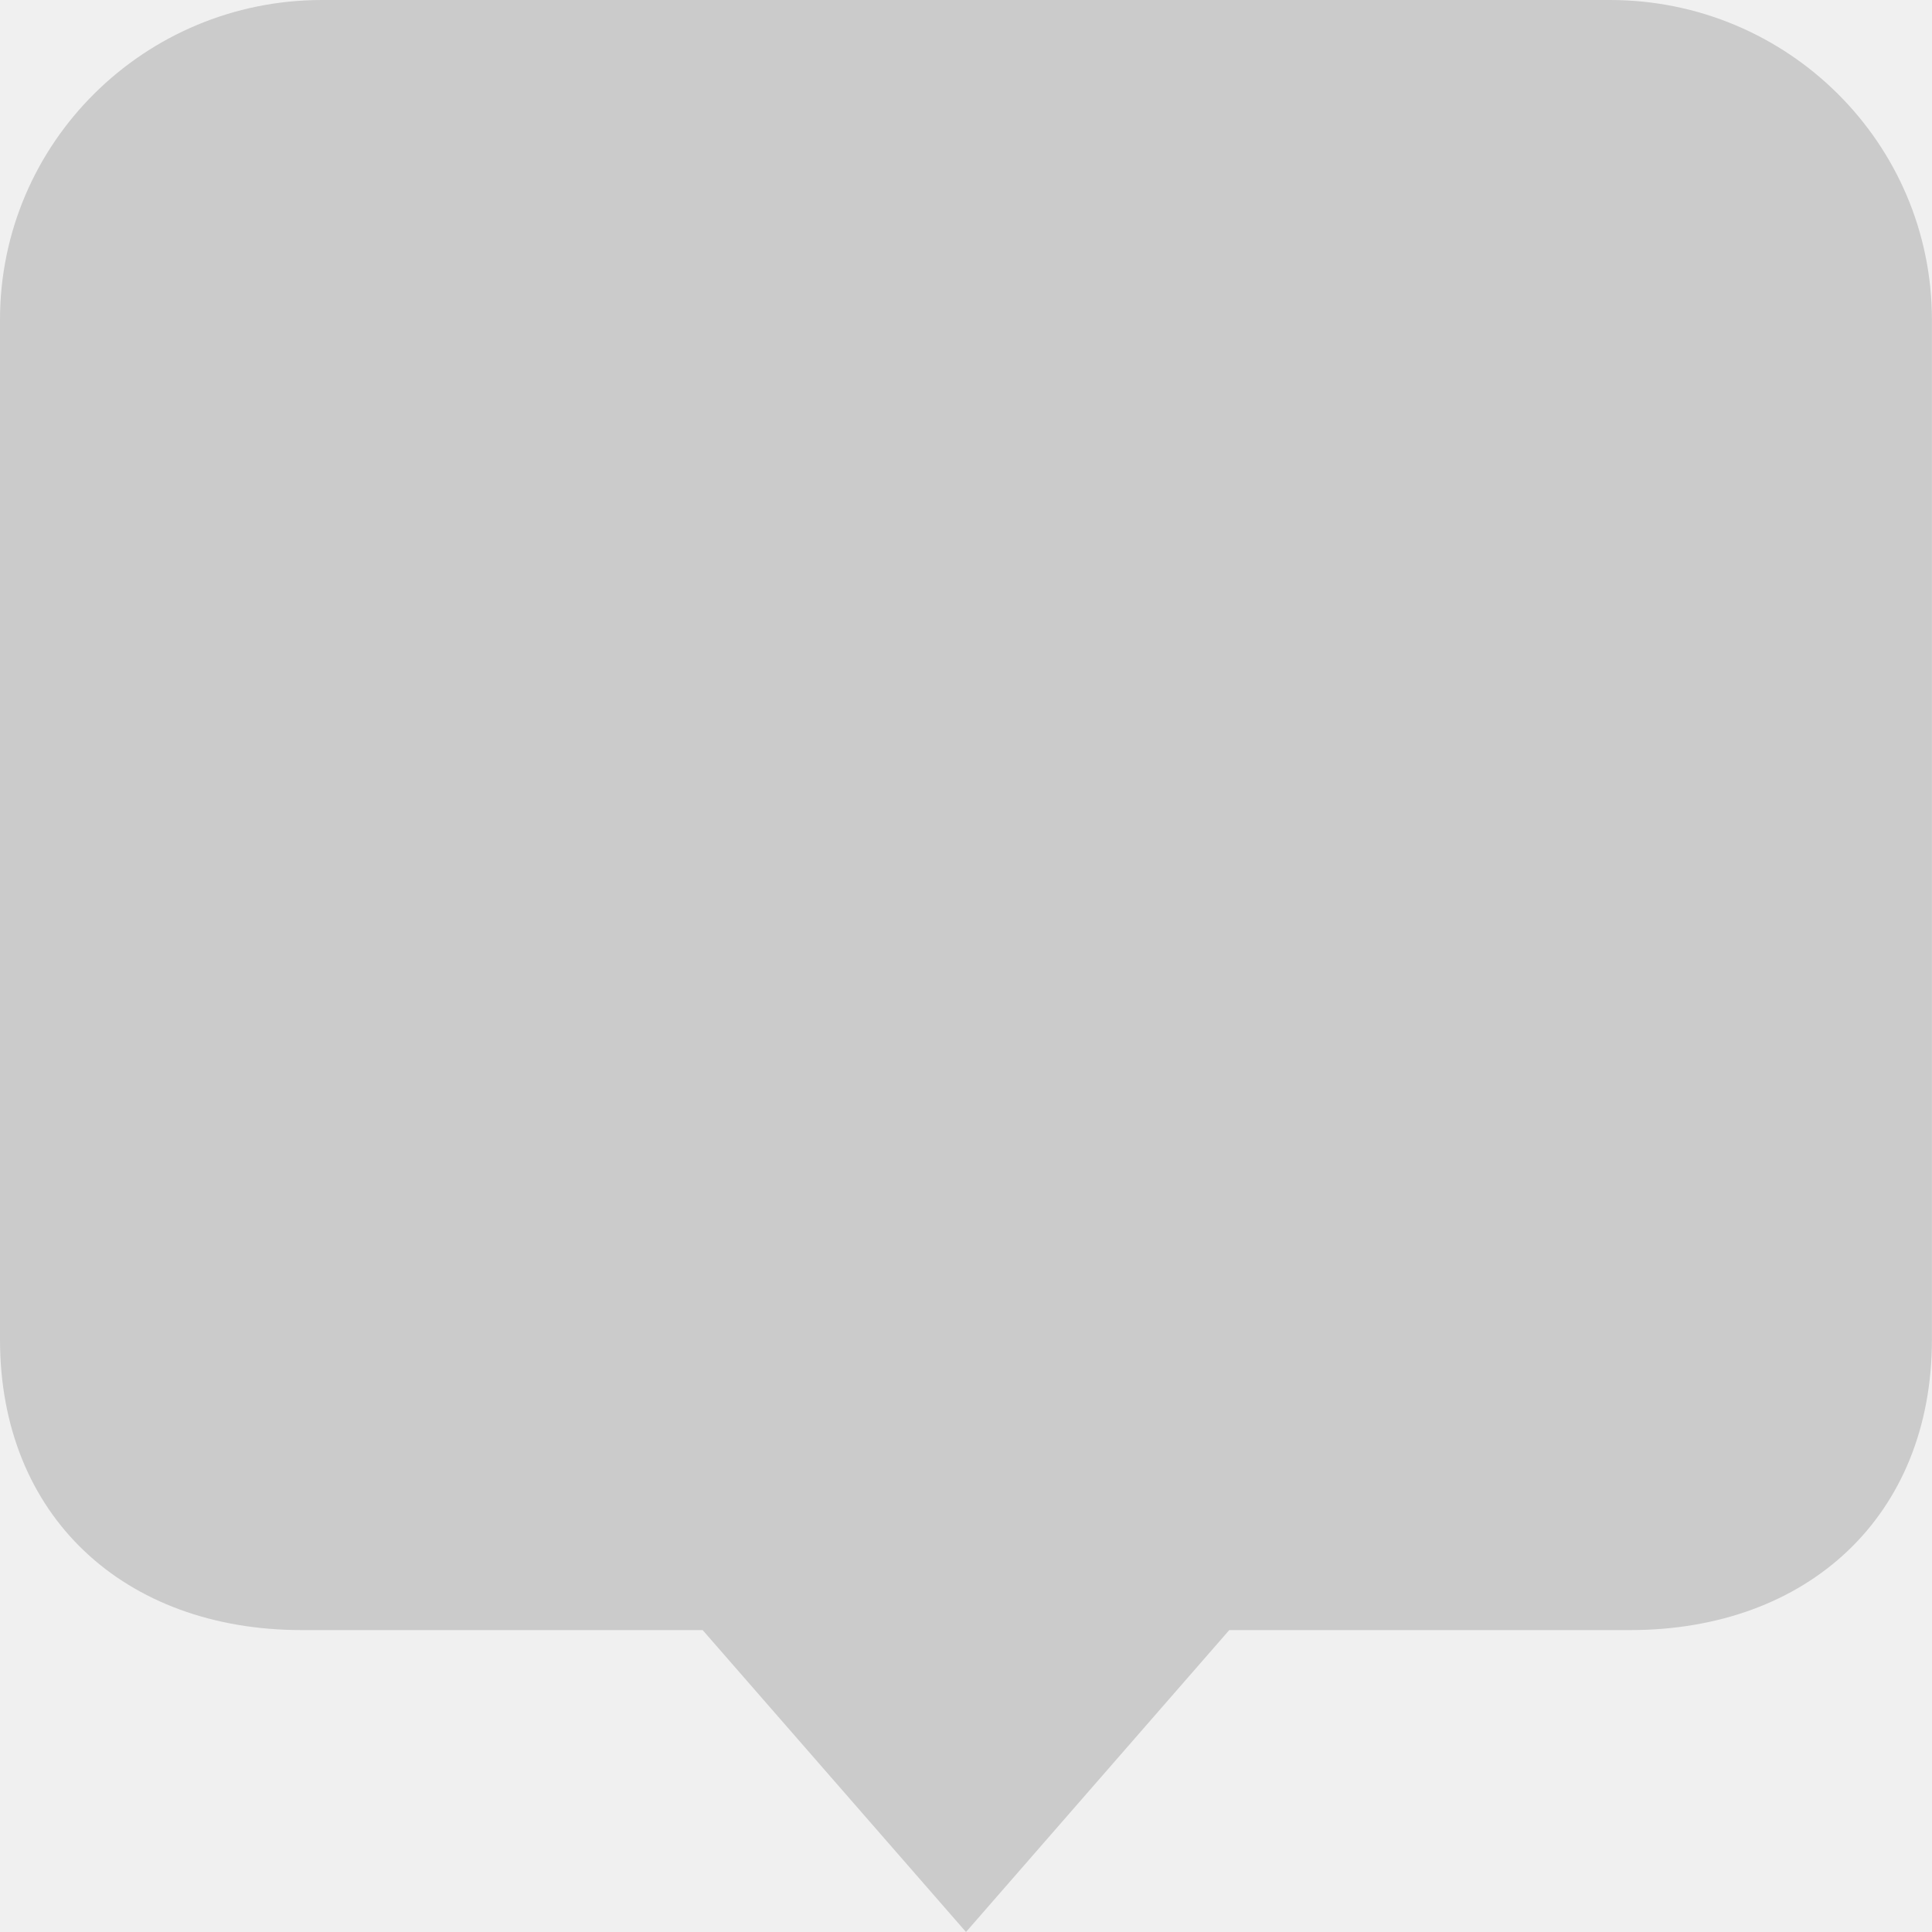
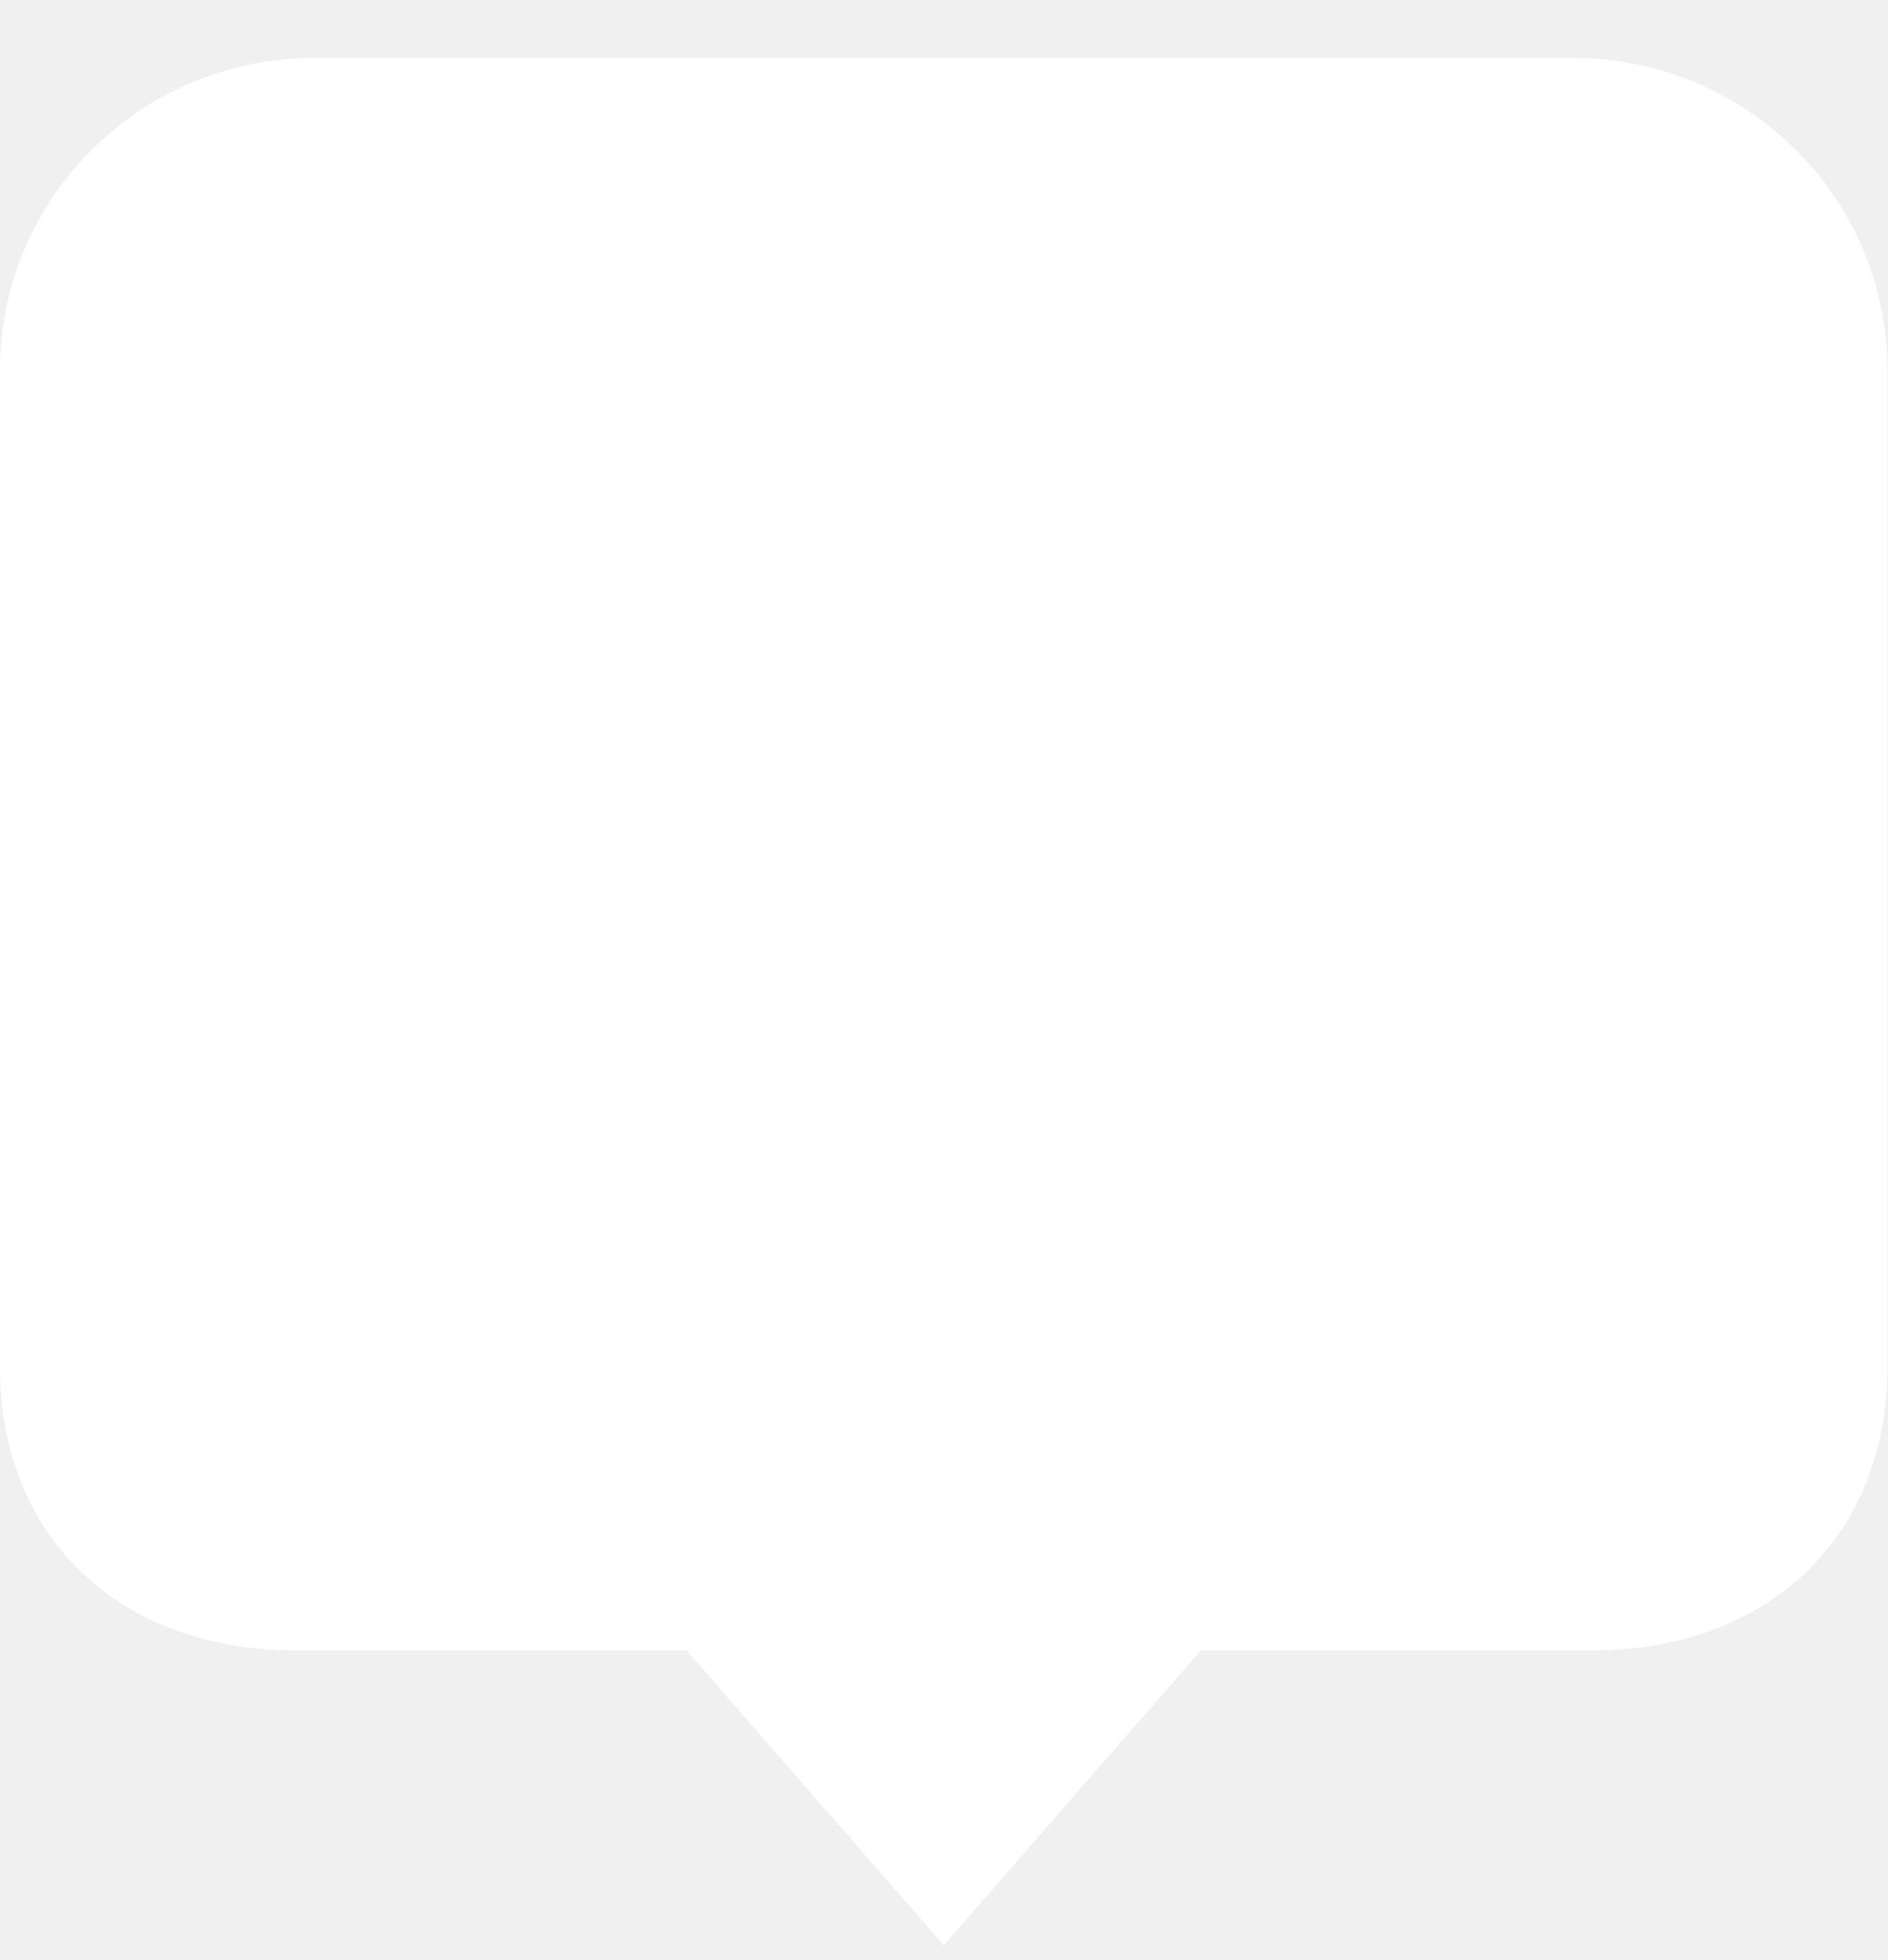
- <svg xmlns="http://www.w3.org/2000/svg" width="26" height="26" viewBox="0 0 26 26" fill="none">
-   <path fill-rule="evenodd" clip-rule="evenodd" d="M21.666 0H4.333C1.94 0 0 1.926 0 4.304V18.026C0 20.402 1.67 21.937 4.062 21.937H9.456L13 26L16.543 21.937H21.937C24.329 21.937 25.999 20.402 25.999 18.026V4.304C25.999 1.926 24.059 0 21.666 0Z" fill="#CBCBCB" />
+ <svg xmlns="http://www.w3.org/2000/svg" width="26" height="27" viewBox="0 0 26 27" fill="none">
+   <path fill-rule="evenodd" clip-rule="evenodd" d="M21.666 0.798H4.333C1.94 0.798 0 2.724 0 5.101V18.824C0 21.2 1.67 22.734 4.062 22.734H9.456L13 26.798L16.543 22.734H21.937C24.329 22.734 25.999 21.2 25.999 18.824V5.101C25.999 2.724 24.059 0.798 21.666 0.798Z" fill="white" />
</svg>
